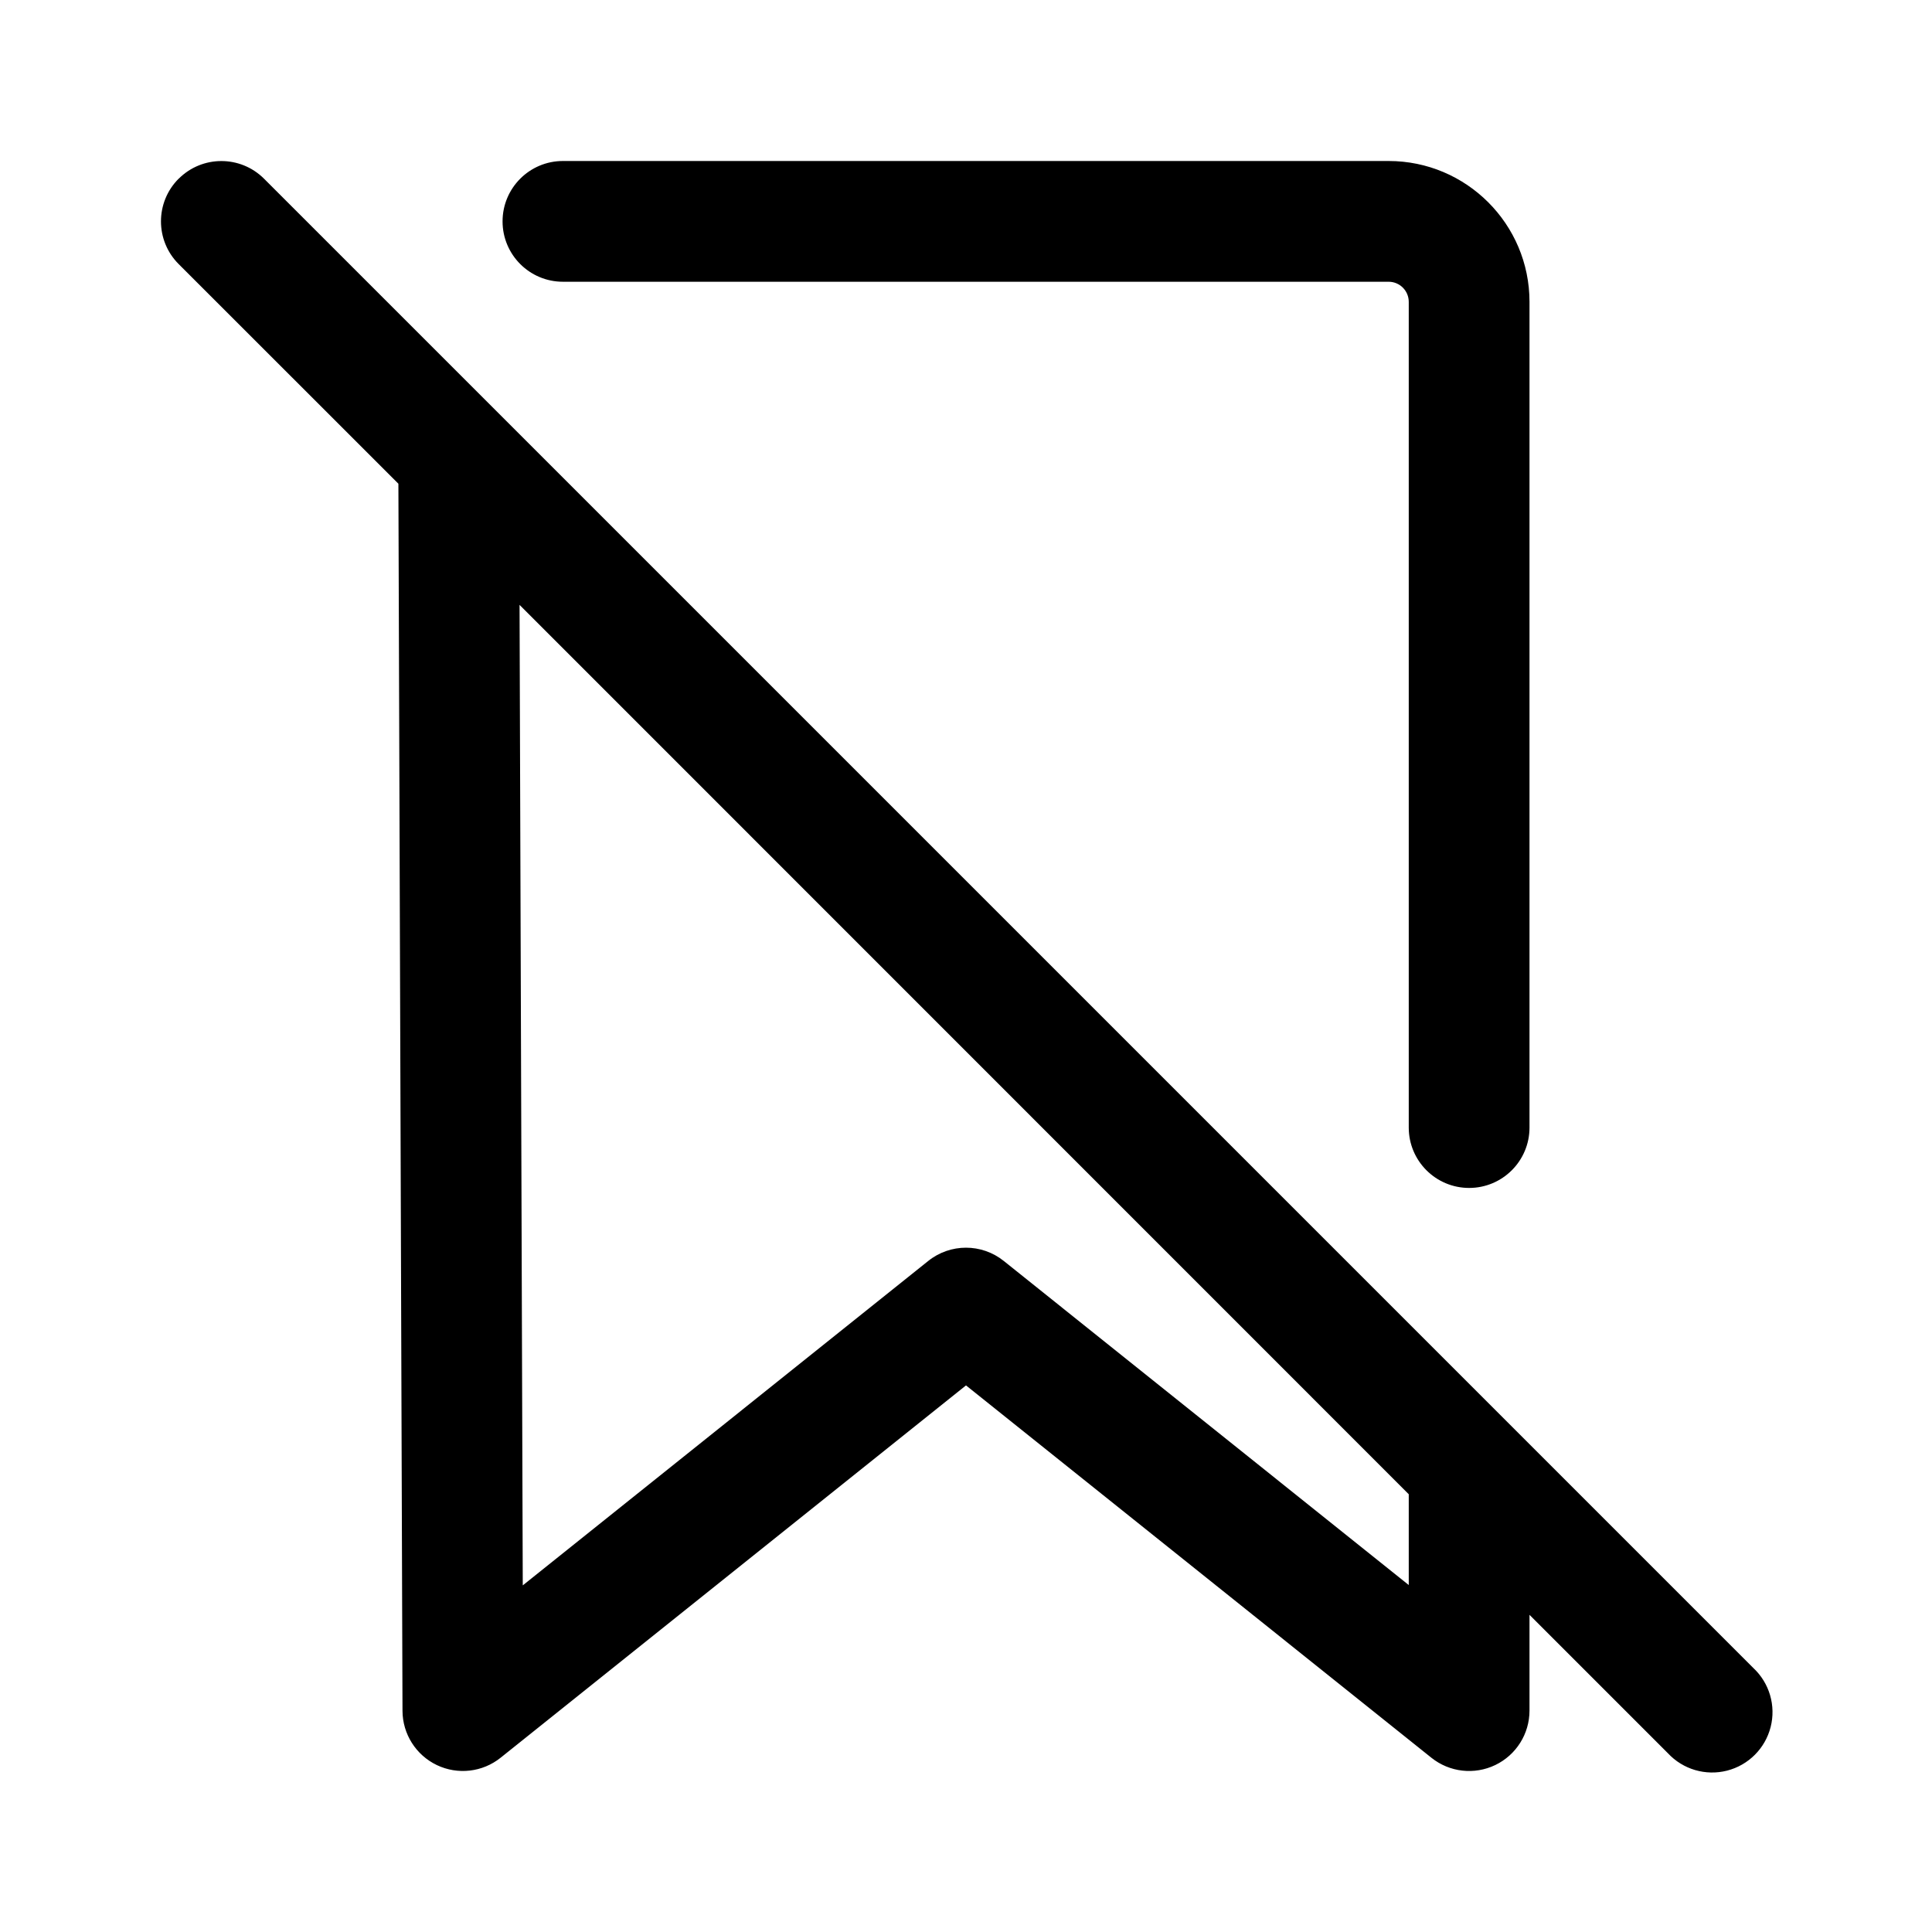
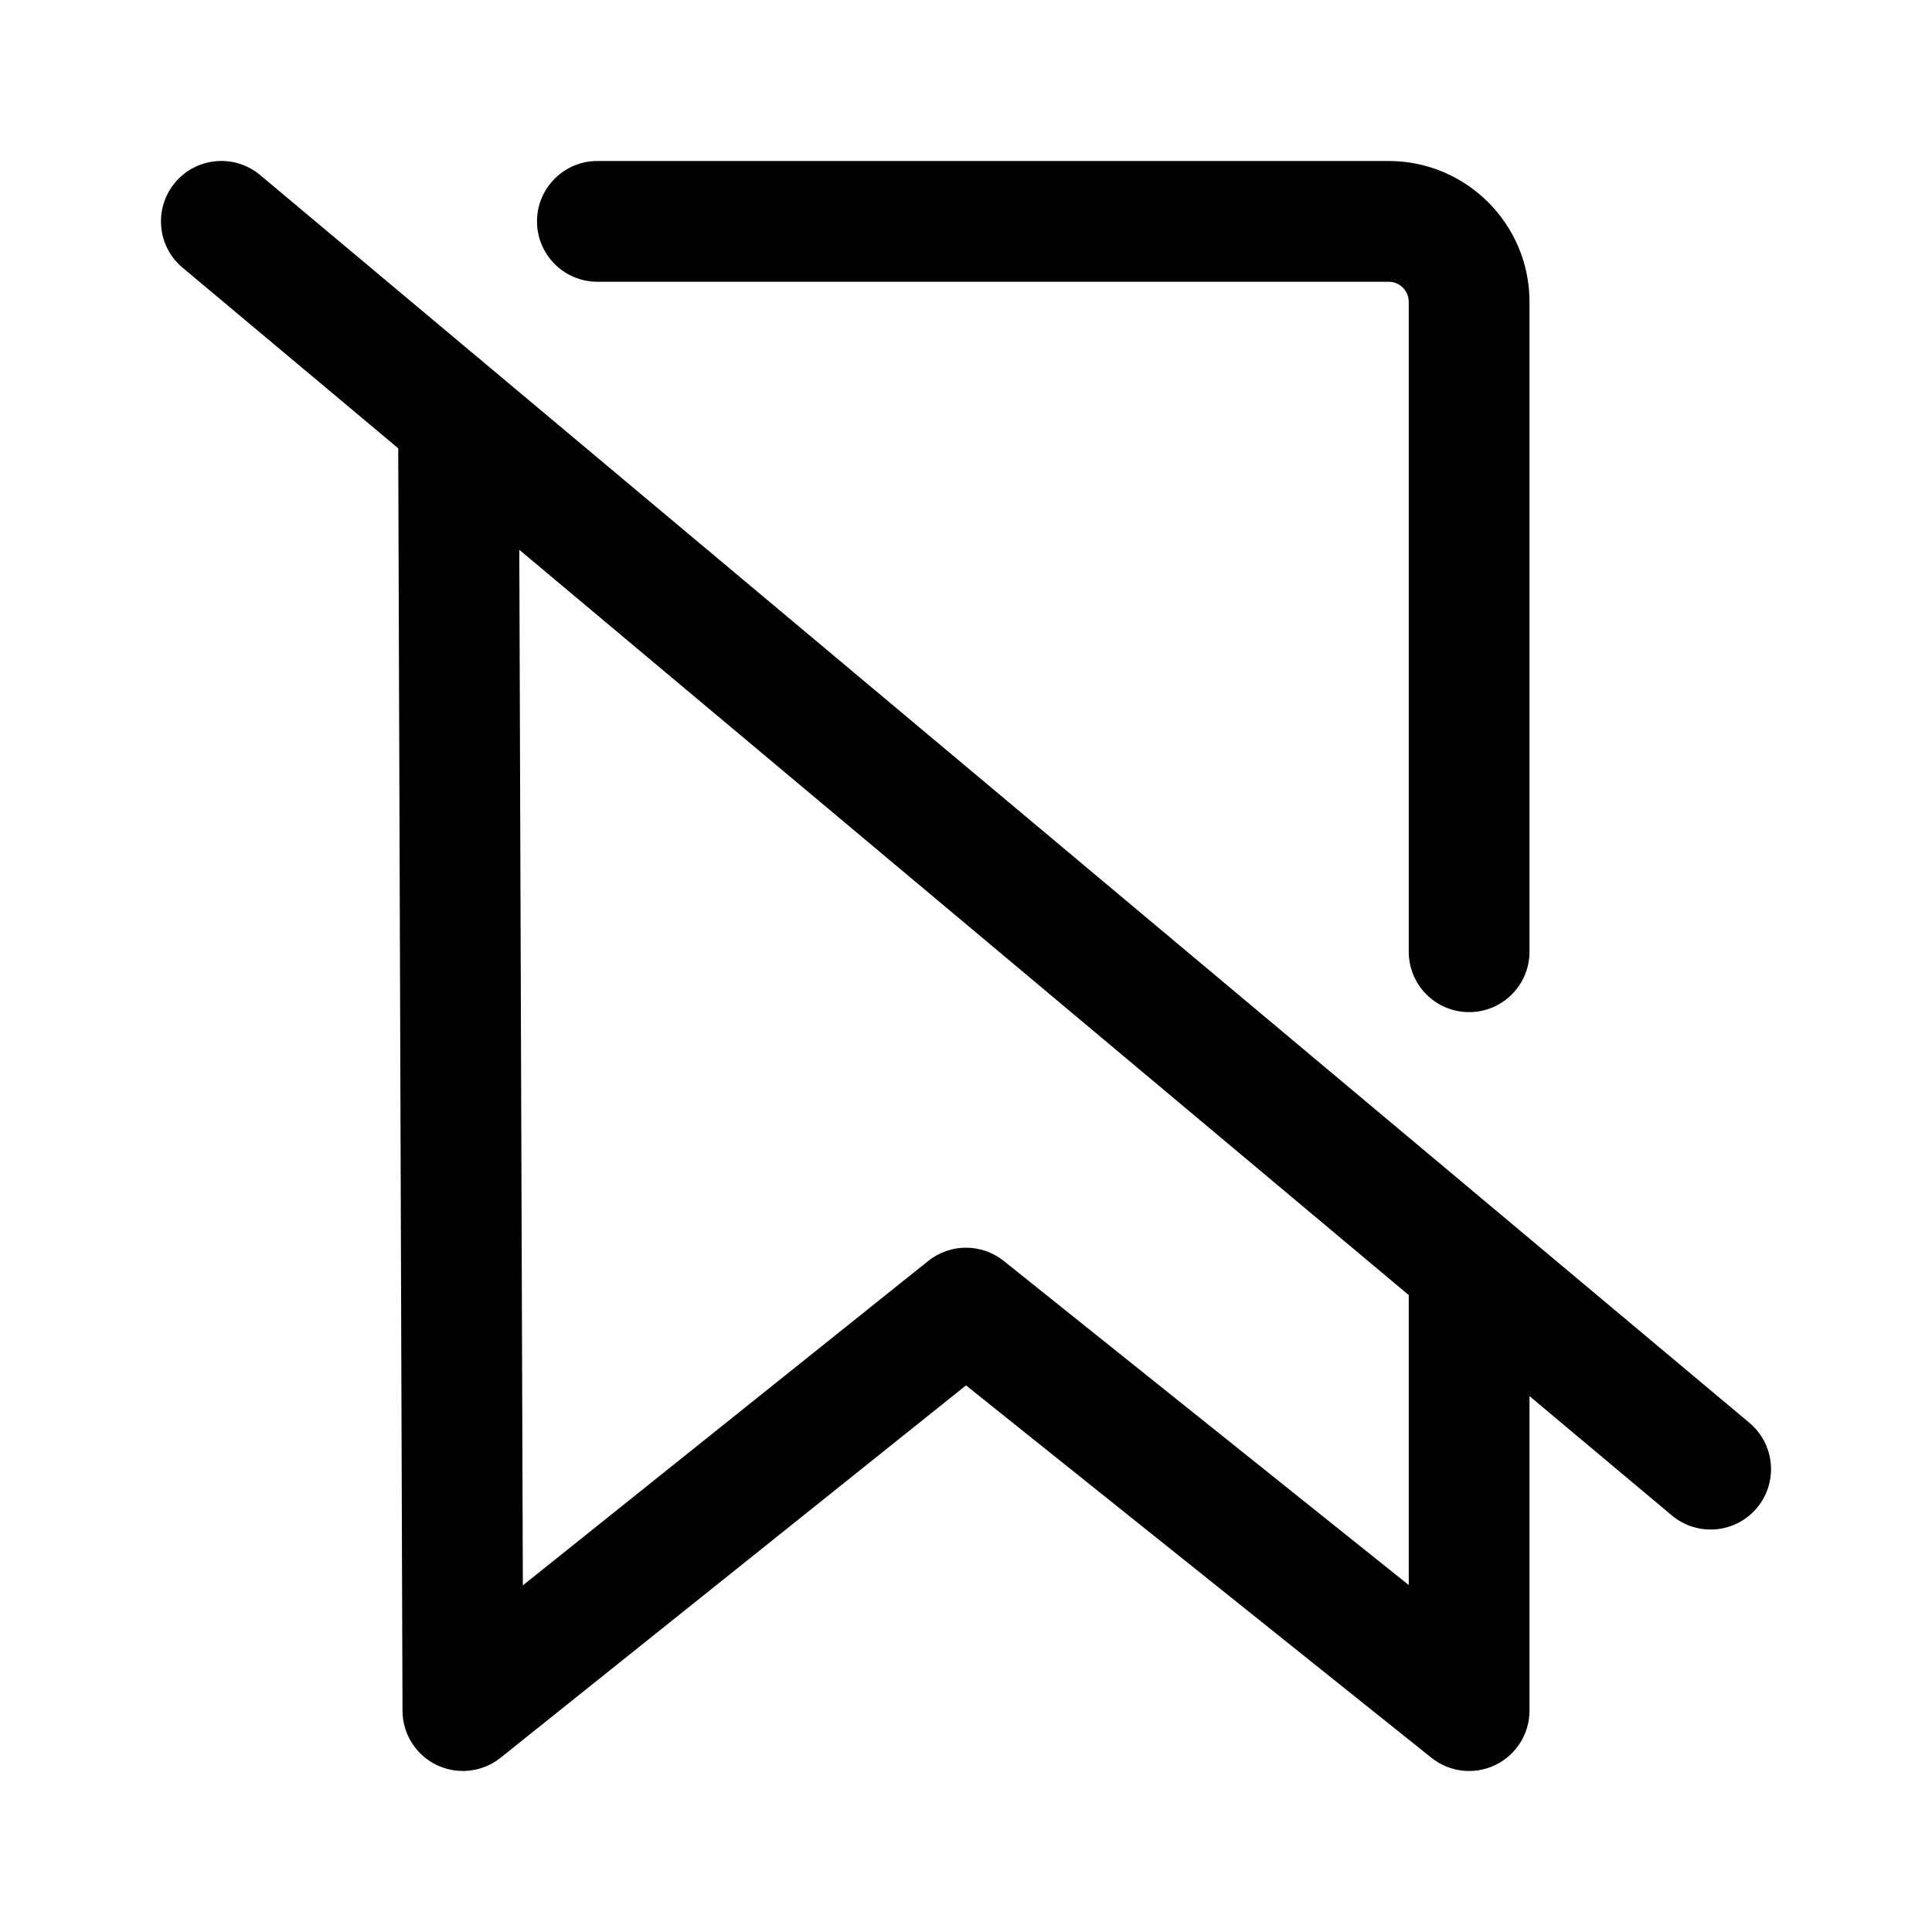
<svg xmlns="http://www.w3.org/2000/svg" width="24" height="24" viewBox="0 0 24 24">
-   <path fill-rule="evenodd" clip-rule="evenodd" d="M2.22 2.22a.75.75 0 011.06 0l18.5 18.5a.75.75 0 11-1.06 1.06L19 20.06v1.19a.75.75 0 01-1.218.586L12 17.21l-5.781 4.625A.75.75 0 015 21.253L4.949 6.009 2.219 3.28a.75.75 0 010-1.06zm4.234 5.294l.04 12.18 5.037-4.03a.75.75 0 01.938 0L17.5 19.69v-1.128L6.454 7.514zM17.25 3.5H6.993a.75.75 0 010-1.5H17.25c.966 0 1.75.784 1.75 1.75v10.257a.75.75 0 01-1.5 0V3.75a.25.25 0 00-.25-.25z" />
+   <path fill-rule="evenodd" clip-rule="evenodd" d="M2.175 2.268a.75.75 0 011.057-.093l18.5 15.5a.75.75 0 01-.964 1.15L19 17.343v3.907a.75.75 0 01-1.218.586L12 17.21l-5.781 4.625A.75.75 0 015 21.253L4.947 5.569 2.268 3.325a.75.75 0 01-.093-1.057zM6.451 6.83l.044 12.864 5.036-4.03a.75.75 0 01.938 0L17.5 19.69v-3.602L6.451 6.83zm.22-4.08a.75.75 0 01.75-.75h9.829c.966 0 1.75.784 1.75 1.75v8.073a.75.75 0 01-1.5 0V3.75a.25.25 0 00-.25-.25H7.421a.75.75 0 01-.75-.75z" />
</svg>
